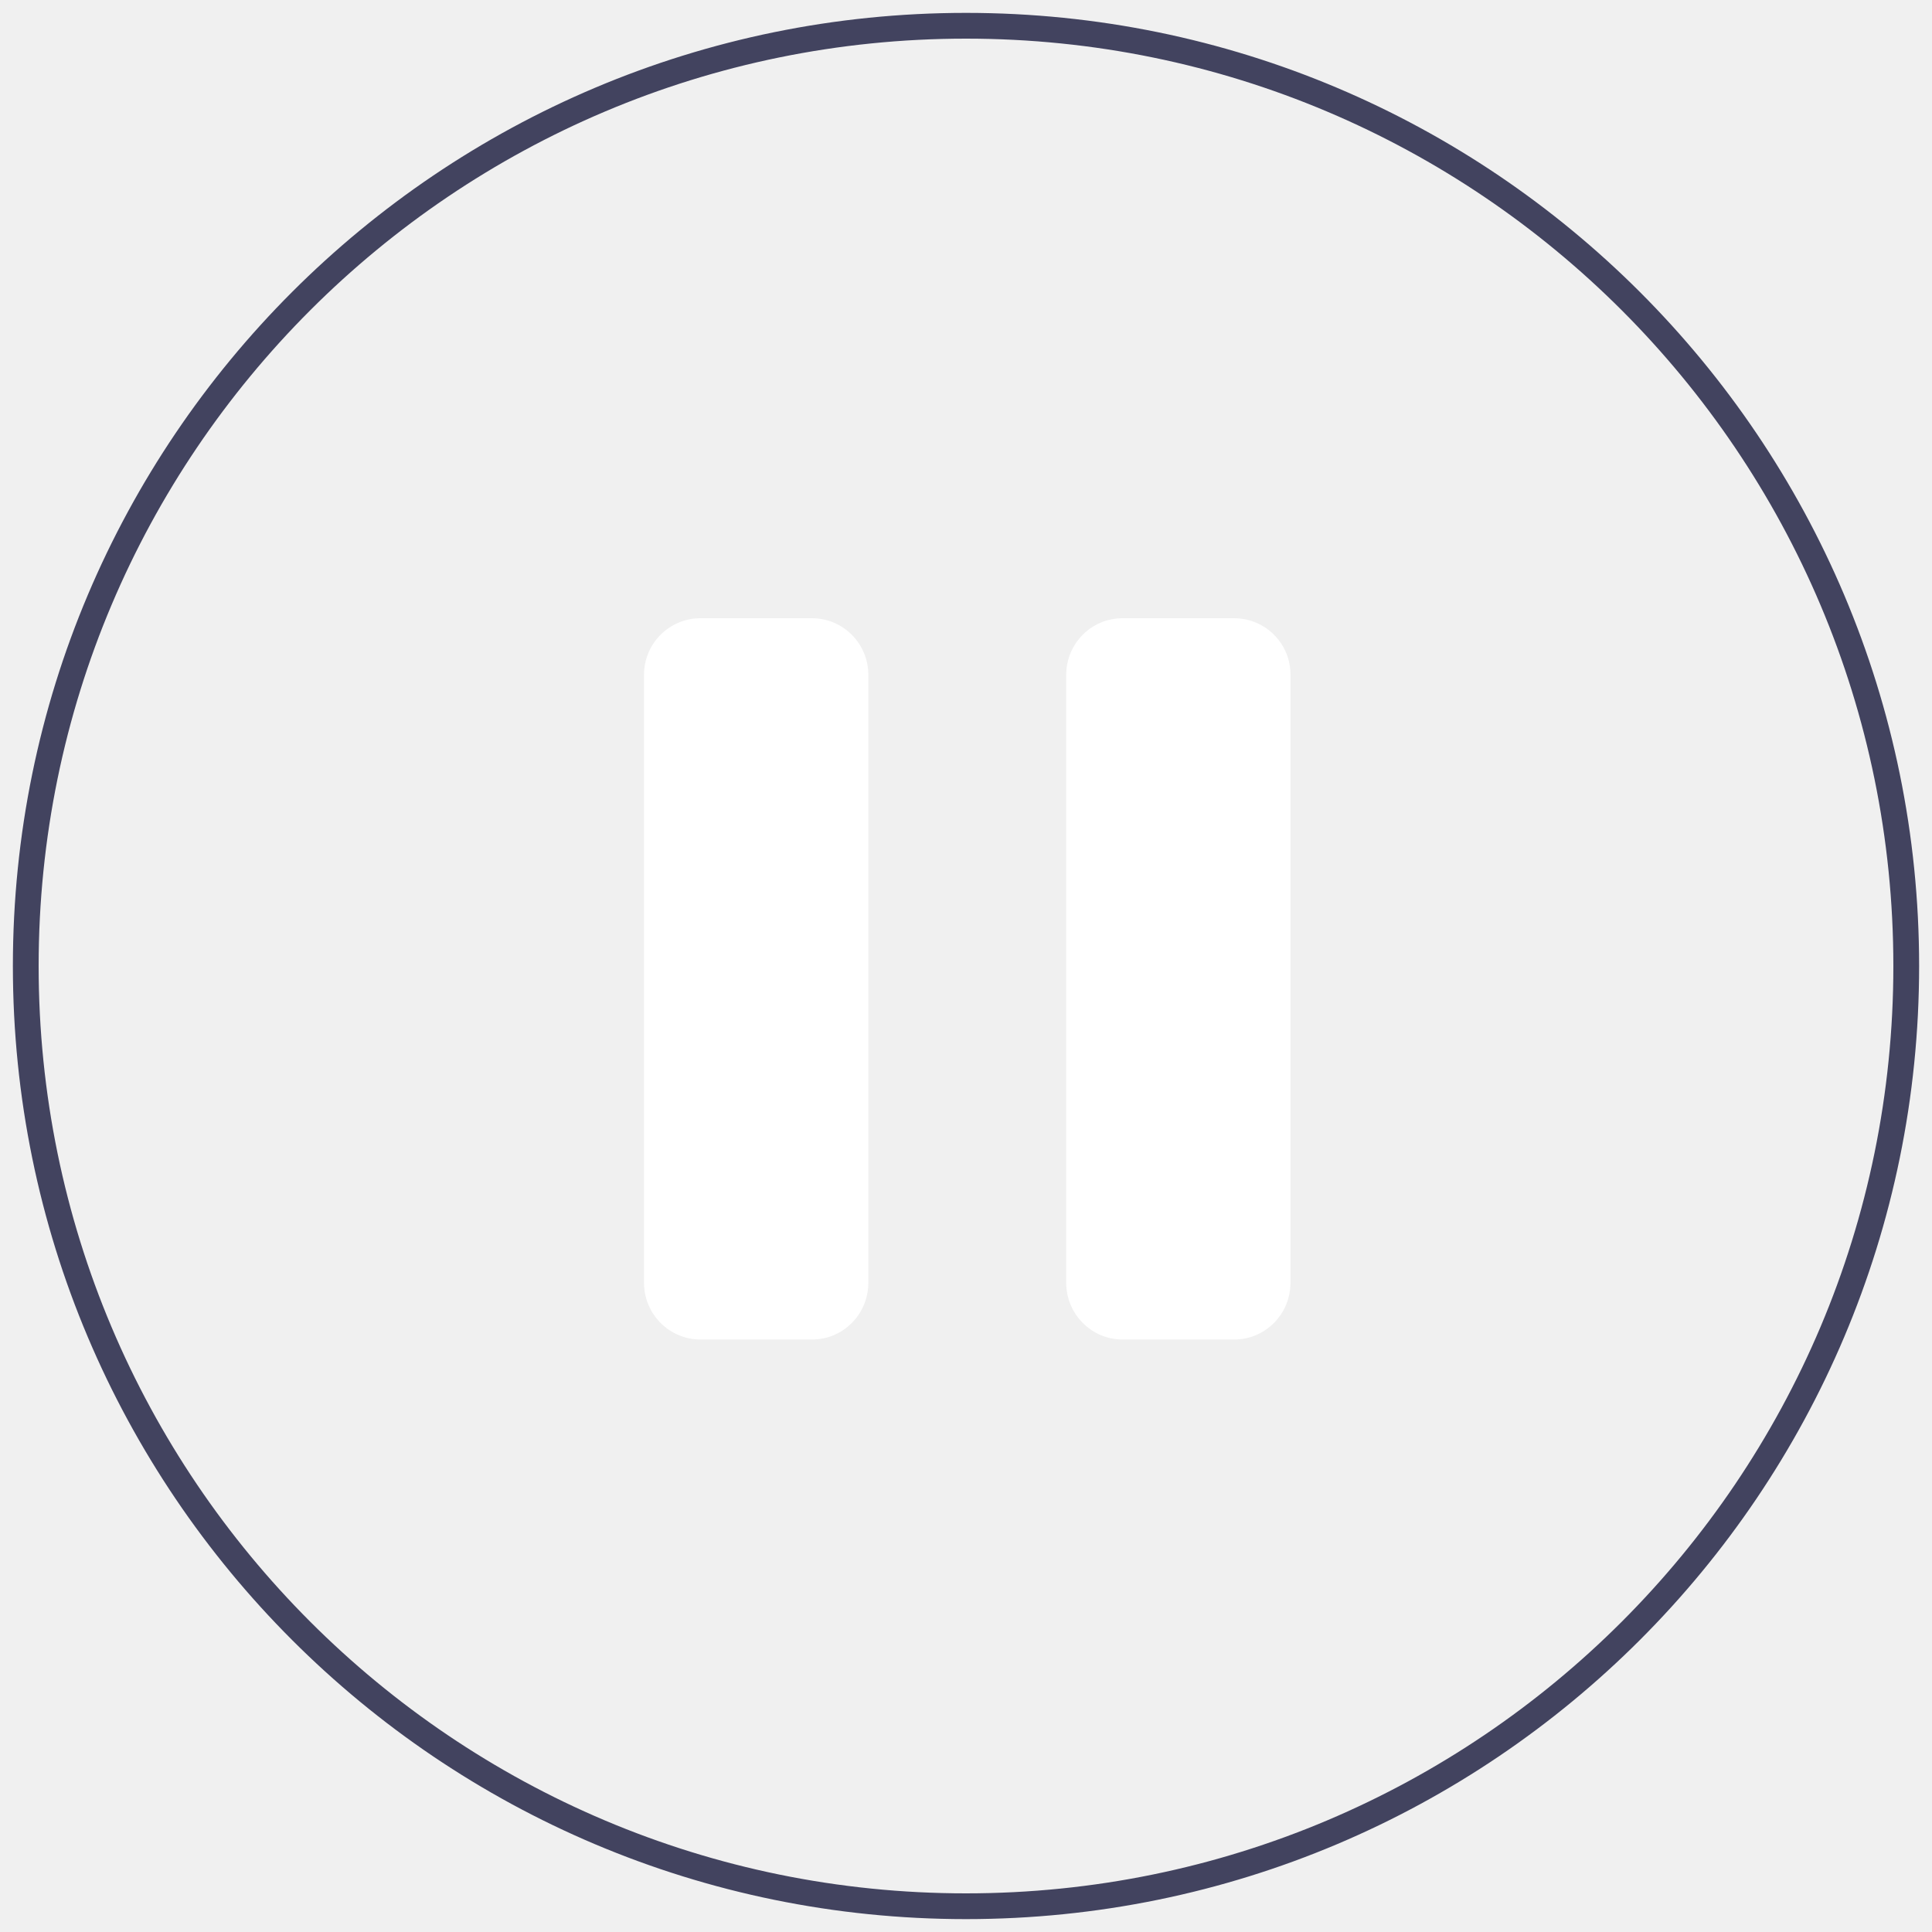
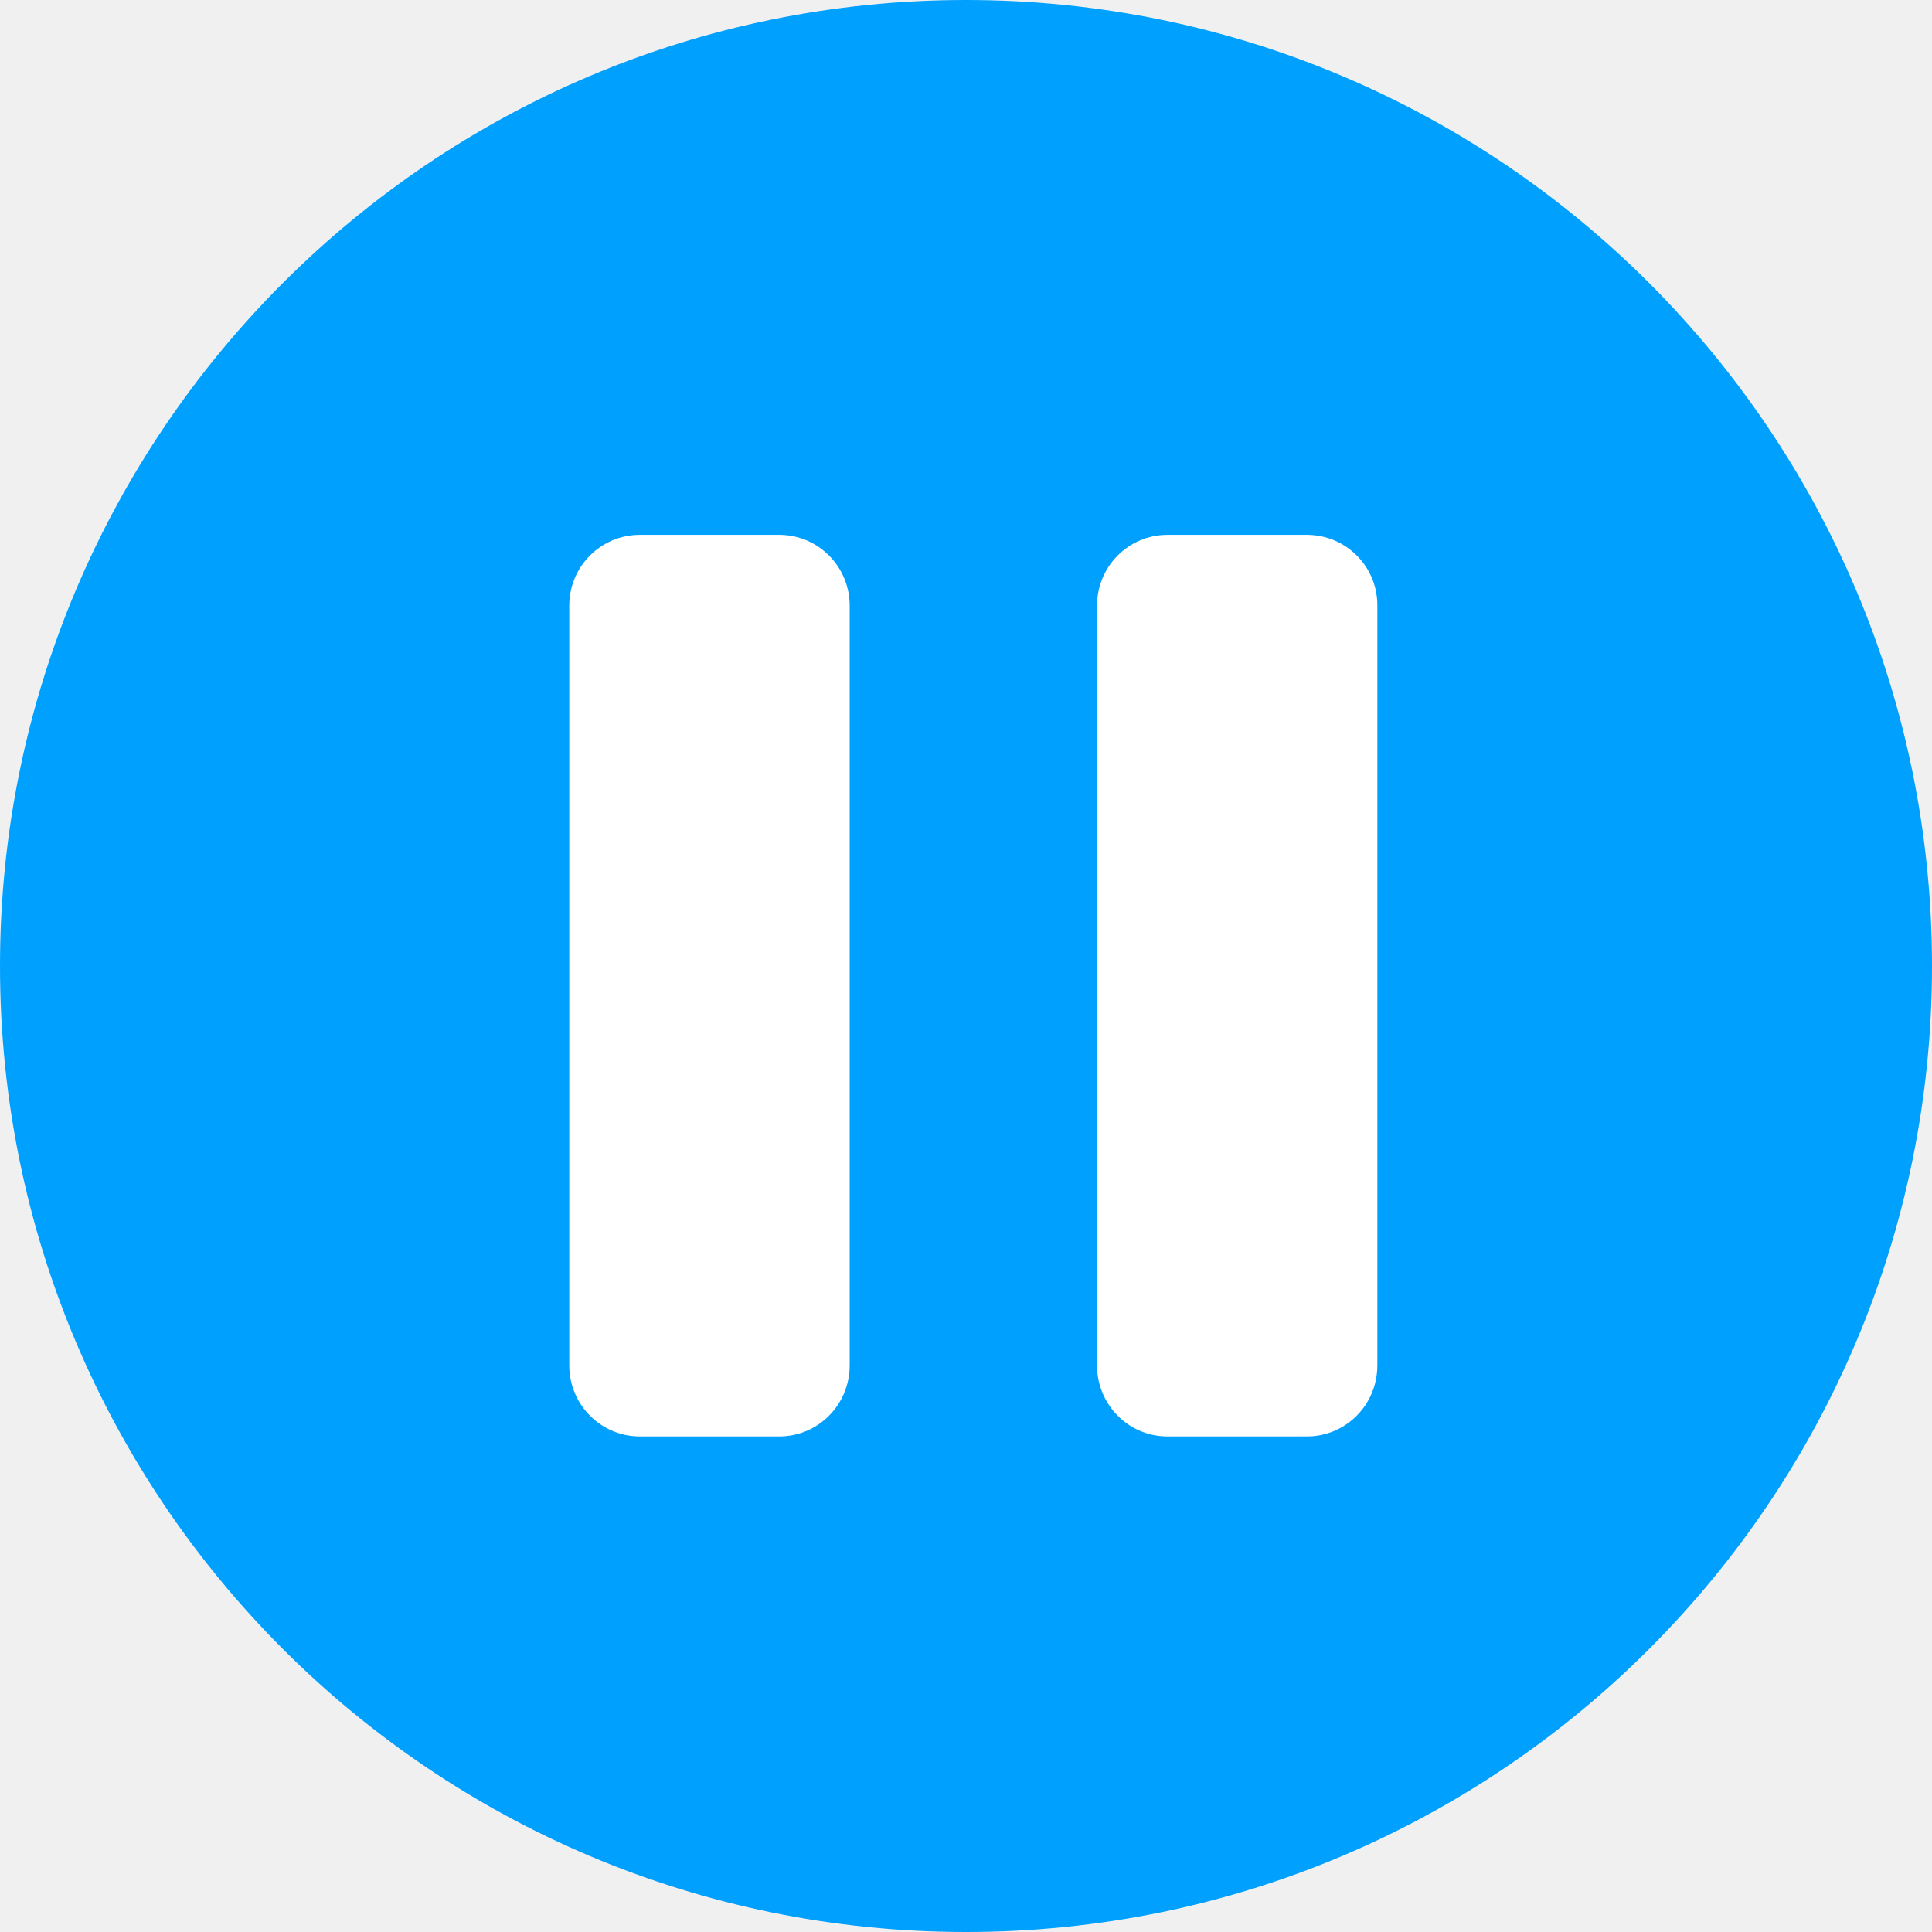
- <svg xmlns="http://www.w3.org/2000/svg" width="75px" height="75px" viewBox="0 0 75 75" version="1.1">
+ <svg xmlns="http://www.w3.org/2000/svg" width="60px" height="60px" viewBox="0 0 60 60" version="1.1">
  <defs />
-   <g id="05.02.00-Example-SingleSong" stroke="none" stroke-width="1" fill="none" fill-rule="evenodd">
-     <g id="HD_05.02.00-Example-SingleSong" transform="translate(-537, -574)">
-       <g id="Body" transform="translate(48, 180)">
-         <g id="Content">
-           <g id="Example" transform="translate(318, 0)">
-             <g id="Player" transform="translate(148, 95)">
-               <g id="Bottom" transform="translate(0, 285)">
-                 <g id="Play/Pause" transform="translate(24, 15)">
-                   <g id="Group">
-                     <circle id="Oval" stroke="#42435F" cx="36.5" cy="36.5" r="36.5" />
-                     <path d="M30.521,23 L26.193,23 C24.982,23 24,23.98 24,25.201 L24,48.793 C24,50.014 24.982,51 26.193,51 L30.521,51 C31.732,51 32.709,50.014 32.709,48.793 L32.709,25.201 C32.709,23.985 31.732,23 30.521,23 Z" id="Shape" fill="#FFFFFF" fill-rule="nonzero" />
-                     <path d="M46.908,23 L42.578,23 C41.369,23 40.39,23.98 40.39,25.201 L40.39,48.793 C40.39,50.014 41.369,51 42.578,51 L46.908,51 C48.121,51 49.096,50.014 49.096,48.793 L49.096,25.201 C49.104,23.985 48.121,23 46.908,23 Z" id="Shape" fill="#FFFFFF" fill-rule="nonzero" />
-                   </g>
+   <g id="05.100.00-OpenSource-Amplitude" stroke="none" stroke-width="1" fill="none" fill-rule="evenodd">
+     <g id="HD_05.100.00-521Website_OpenSource-Amplitude" transform="translate(-515, -772)">
+       <g id="Lead-in">
+         <g id="Player" transform="translate(368, 359)">
+           <g id="Controllers/Status/Info" transform="translate(0, 357)">
+             <g id="Controls" transform="translate(114, 56)">
+               <g id="Play/Pause" transform="translate(33, 0)">
+                 <g id="Oval-1">
+                   <circle fill="#00A0FF" cx="30" cy="30" r="30" />
+                   <path d="M40.587,16.61 L36.257,16.61 C35.048,16.61 34.069,17.59 34.069,18.811 L34.069,42.403 C34.069,43.624 35.048,44.61 36.257,44.61 L40.587,44.61 C41.8,44.61 42.775,43.624 42.775,42.403 L42.775,18.811 C42.783,17.595 41.8,16.61 40.587,16.61 L40.587,16.61 Z" id="Shape" fill="#FFFFFF" />
+                   <path d="M24.2,16.61 L19.872,16.61 C18.661,16.61 17.679,17.59 17.679,18.811 L17.679,42.403 C17.679,43.624 18.661,44.61 19.872,44.61 L24.2,44.61 C25.411,44.61 26.388,43.624 26.388,42.403 L26.388,18.811 C26.388,17.595 25.411,16.61 24.2,16.61 L24.2,16.61 Z" id="Shape" fill="#FFFFFF" />
                </g>
              </g>
            </g>
          </g>
        </g>
      </g>
    </g>
  </g>
</svg>
